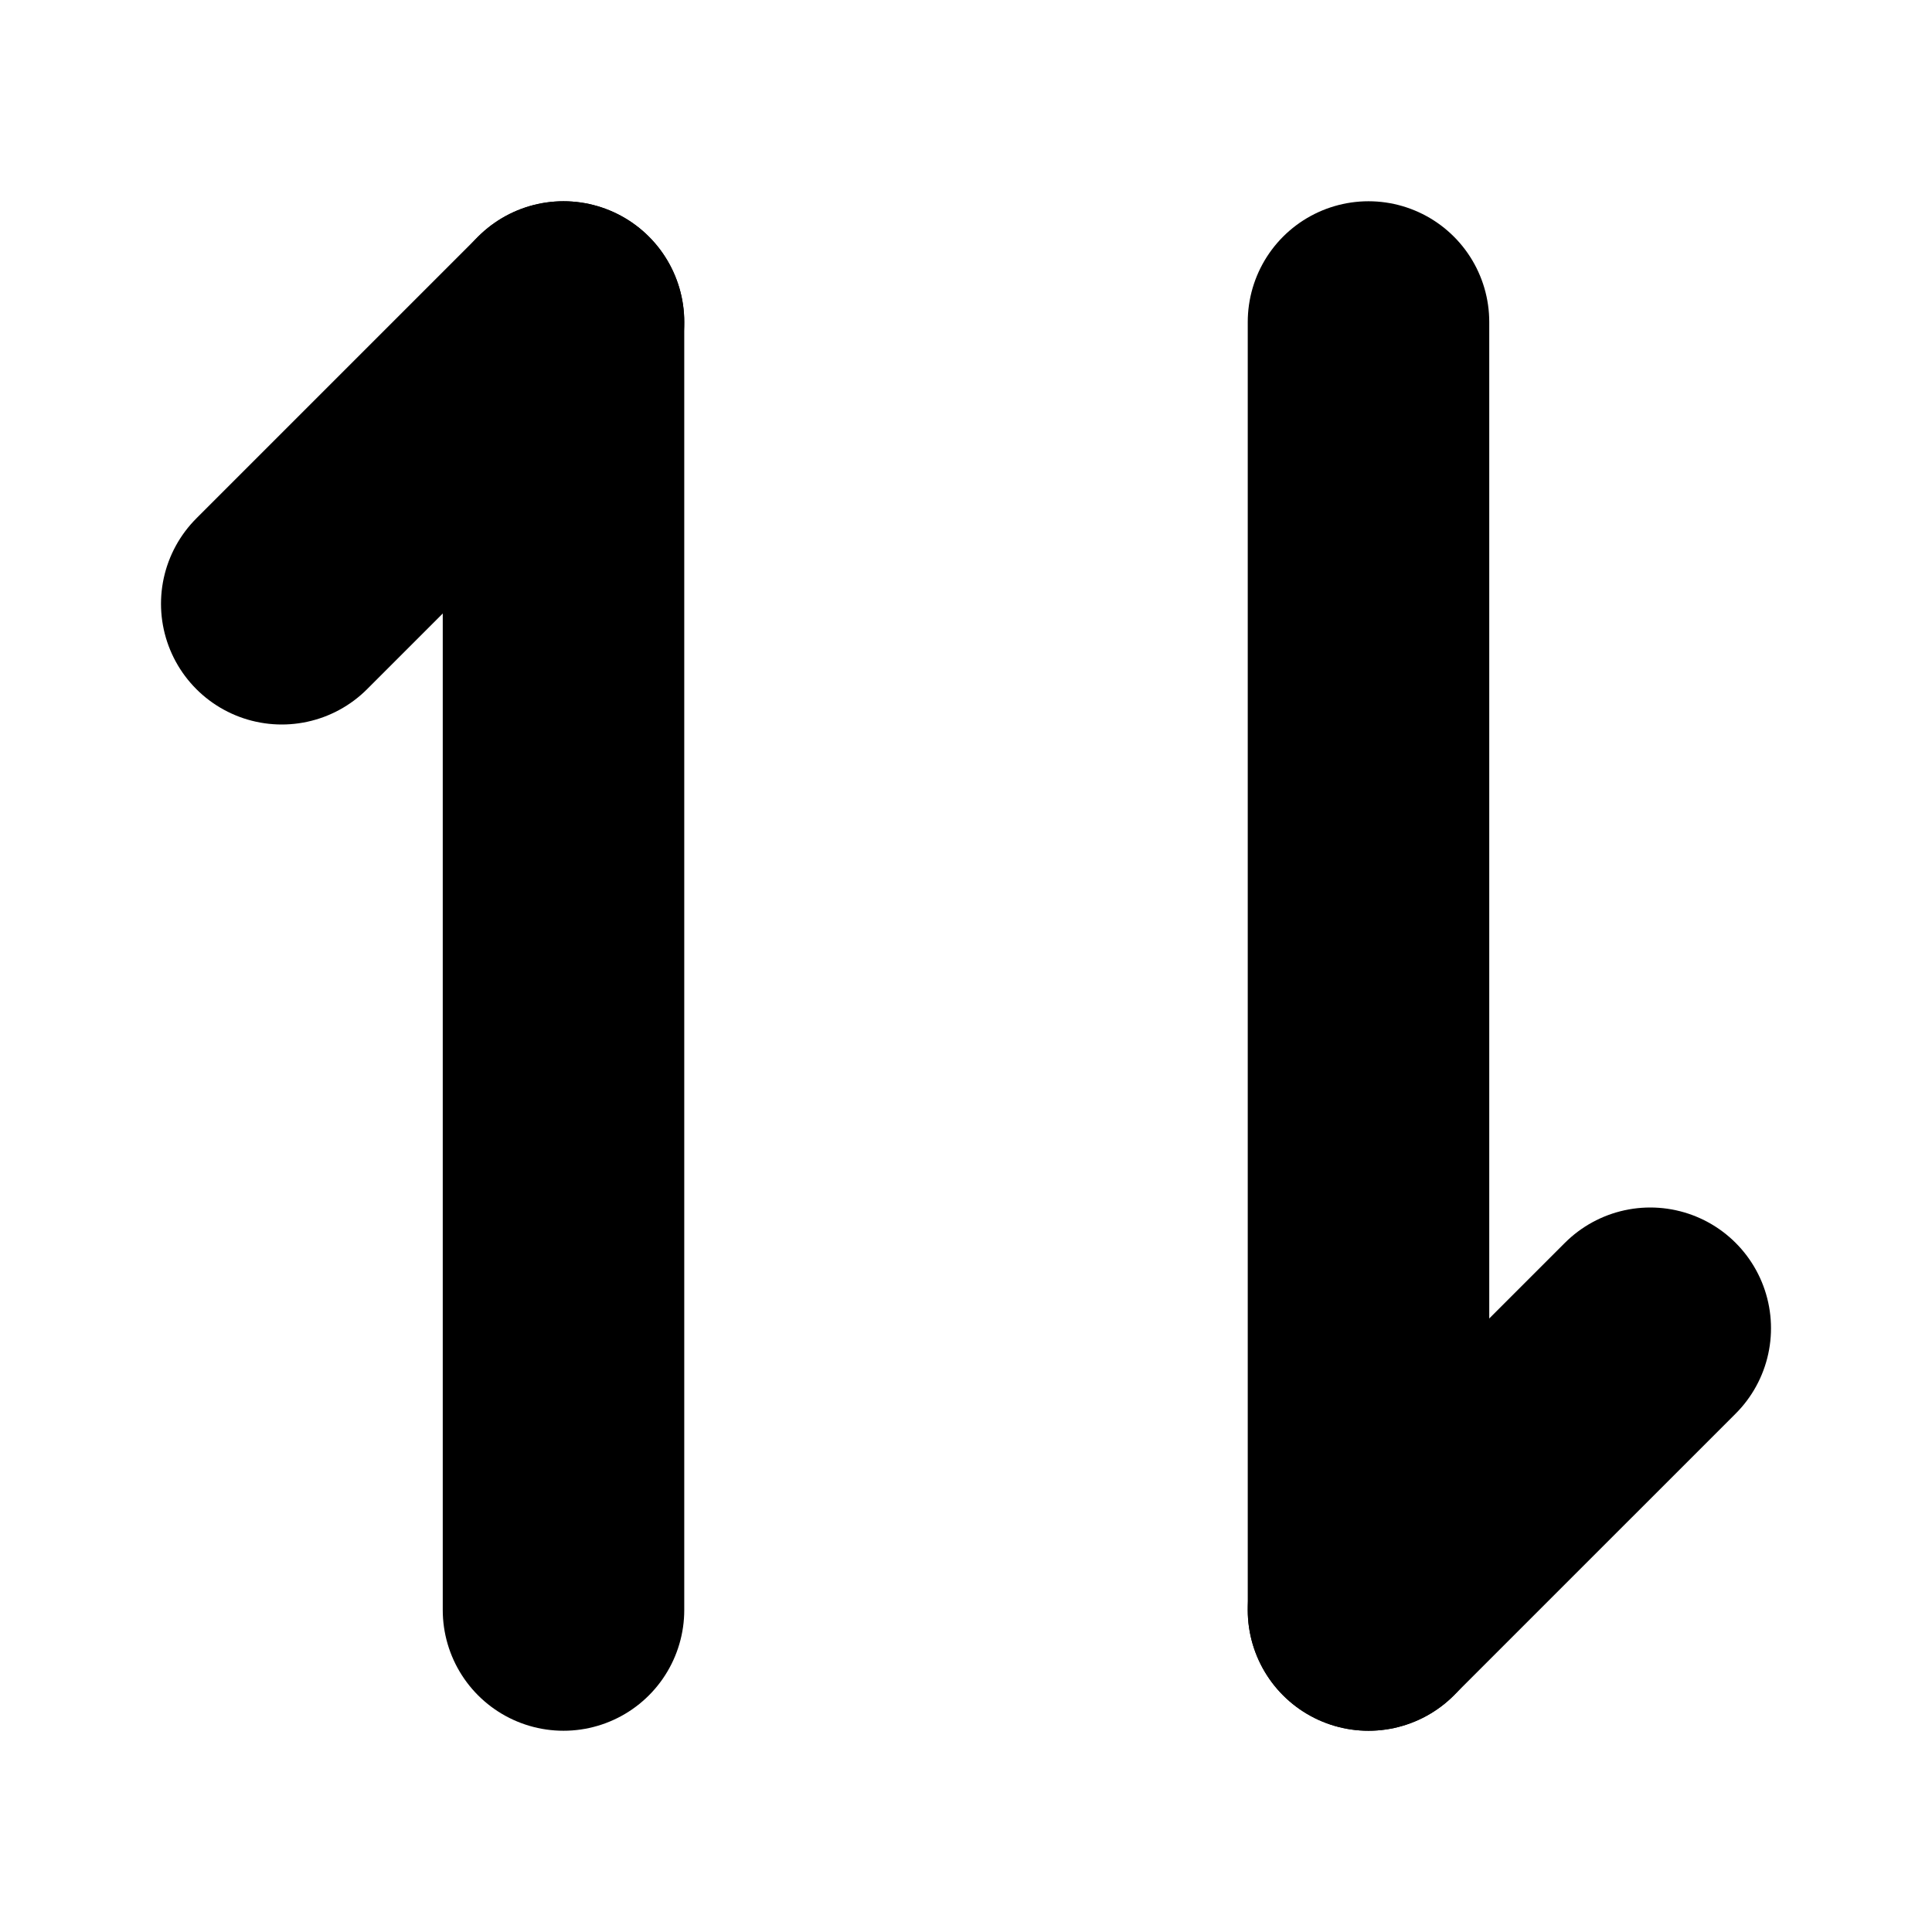
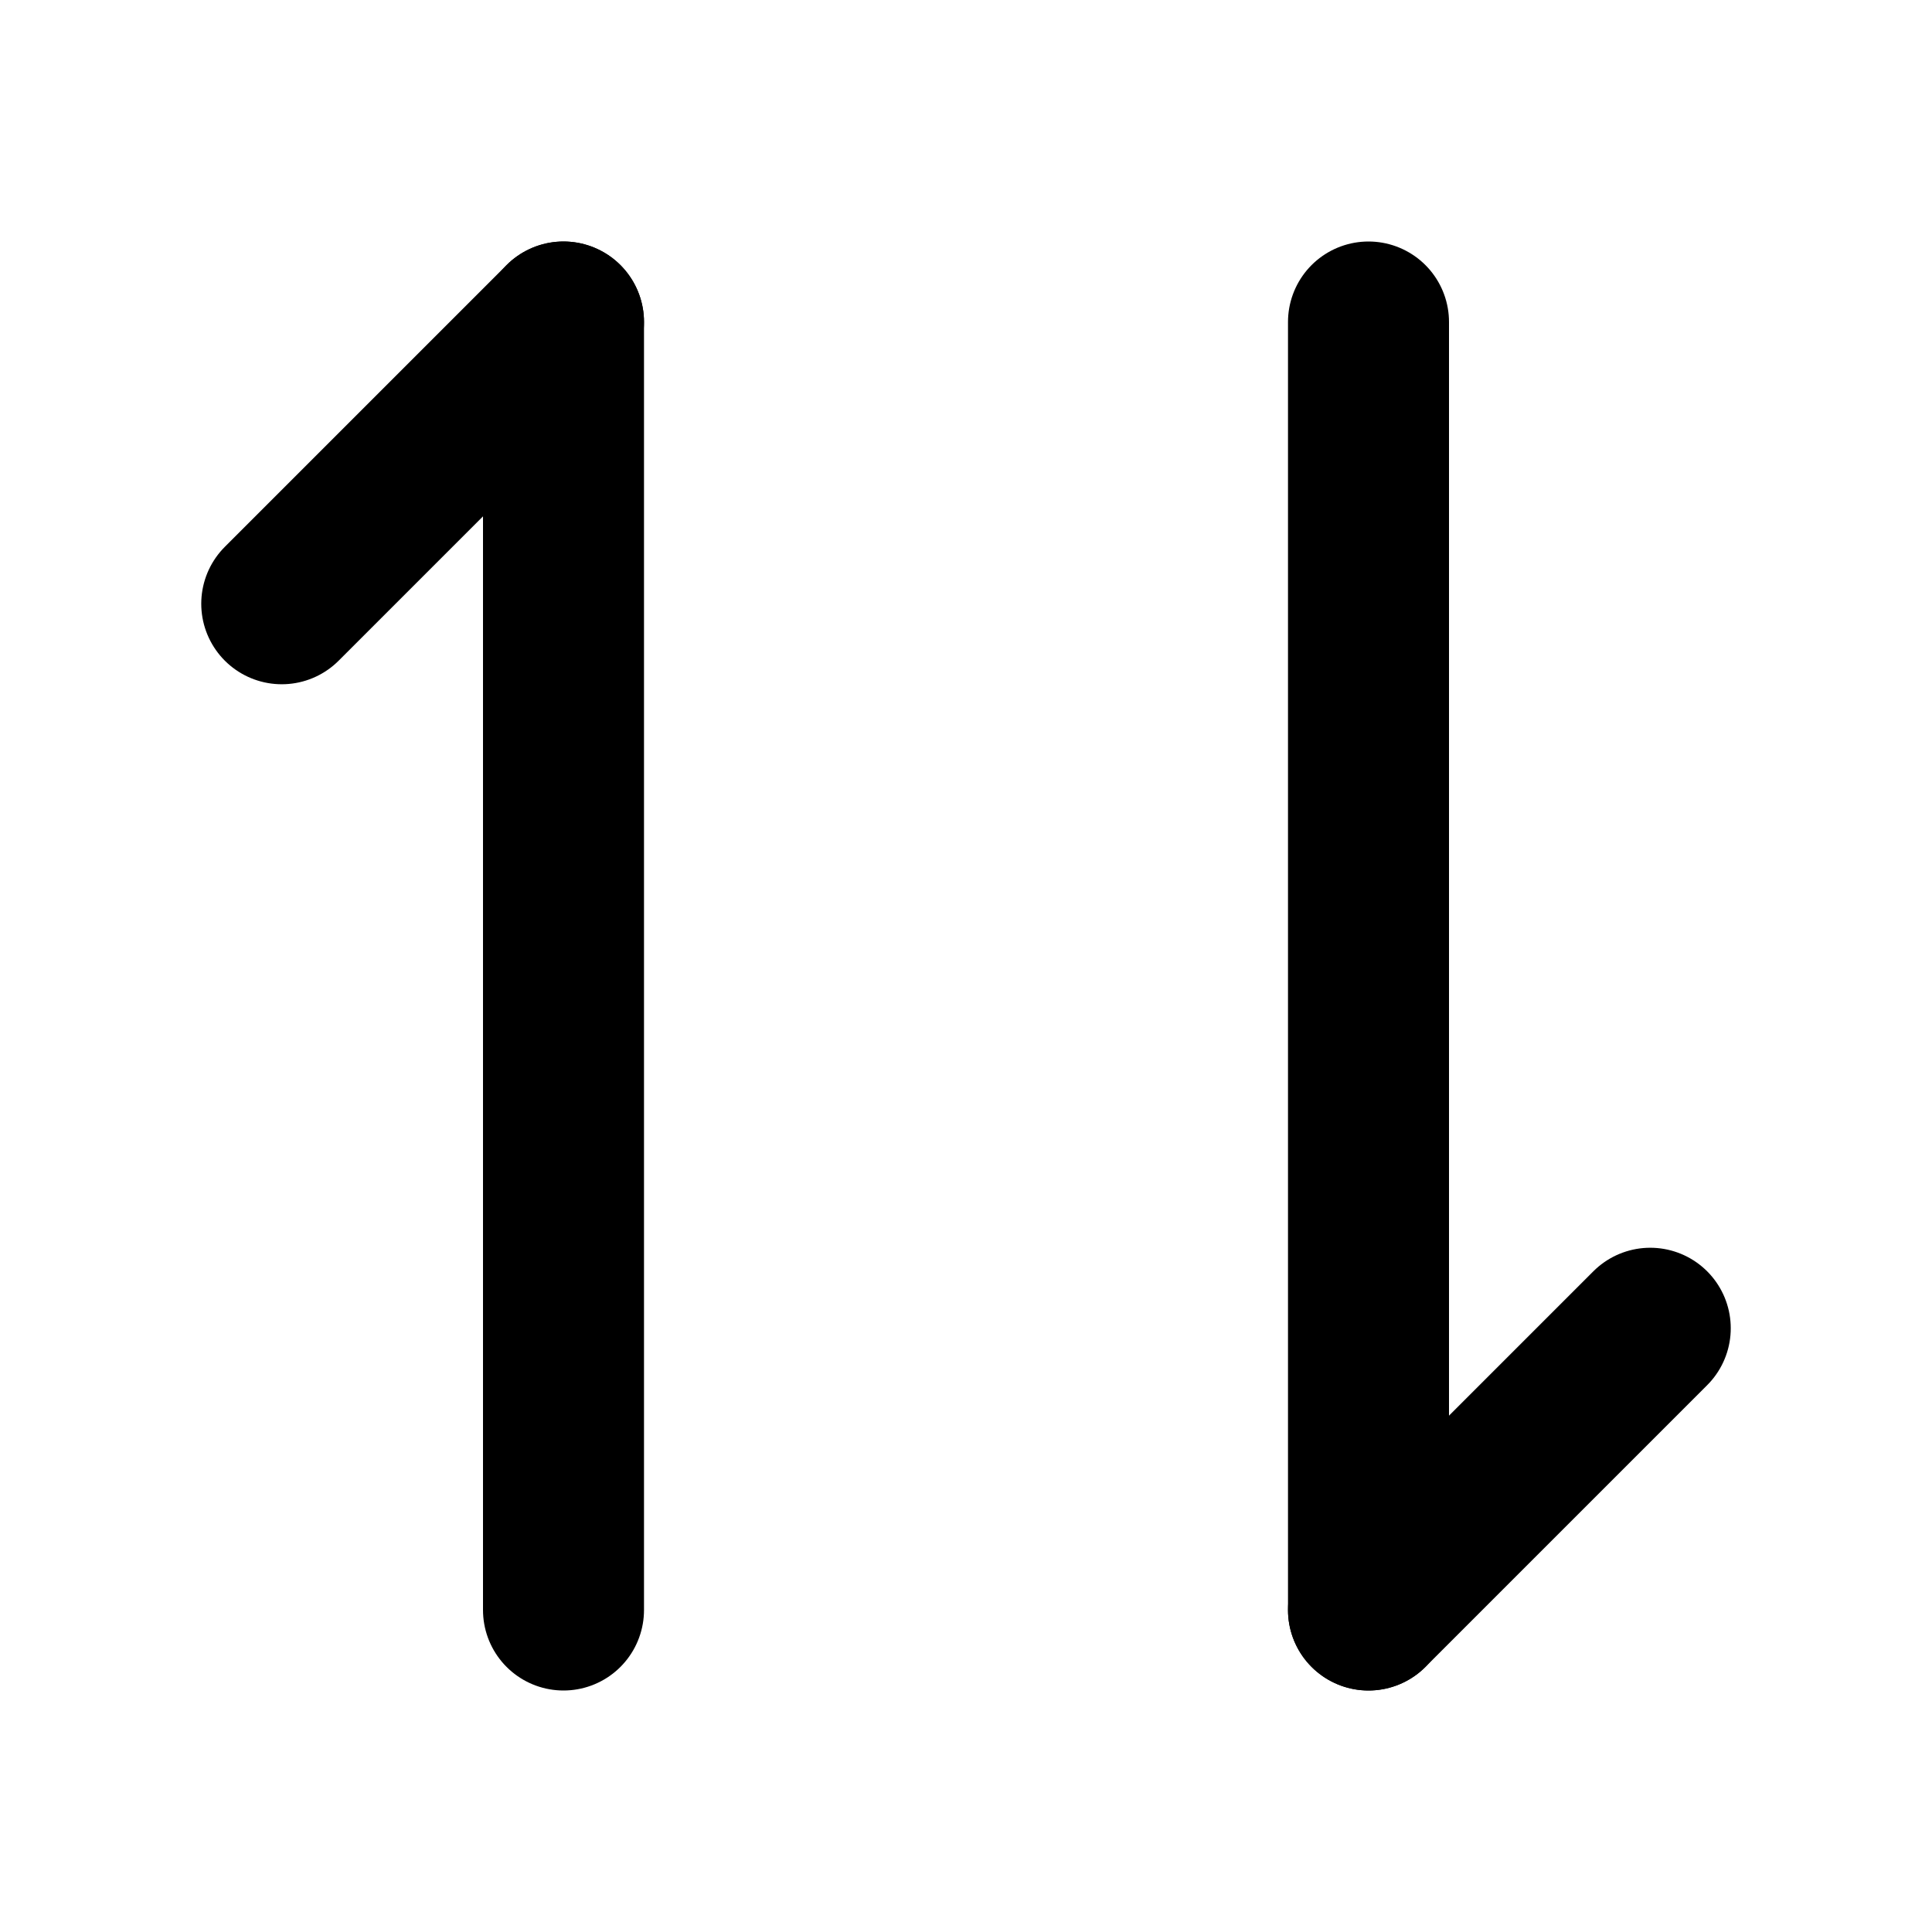
- <svg xmlns="http://www.w3.org/2000/svg" viewBox="0 0 24 24" fill="none" stroke="currentColor" stroke-width="3" stroke-linecap="round" stroke-linejoin="round" aria-hidden="true">
+ <svg xmlns="http://www.w3.org/2000/svg" viewBox="0 0 24 24" fill="none" stroke="currentColor" stroke-width="2" stroke-linecap="round" stroke-linejoin="round" aria-hidden="true">
  <path class="arrow-up" d="M7 20V4" />
  <path class="arrow-up" d="M7 4L3.5 7.5" />
  <path class="arrow-down" d="M17 4V20" />
  <path class="arrow-down" d="M17 20L20.5 16.5" />
</svg>
